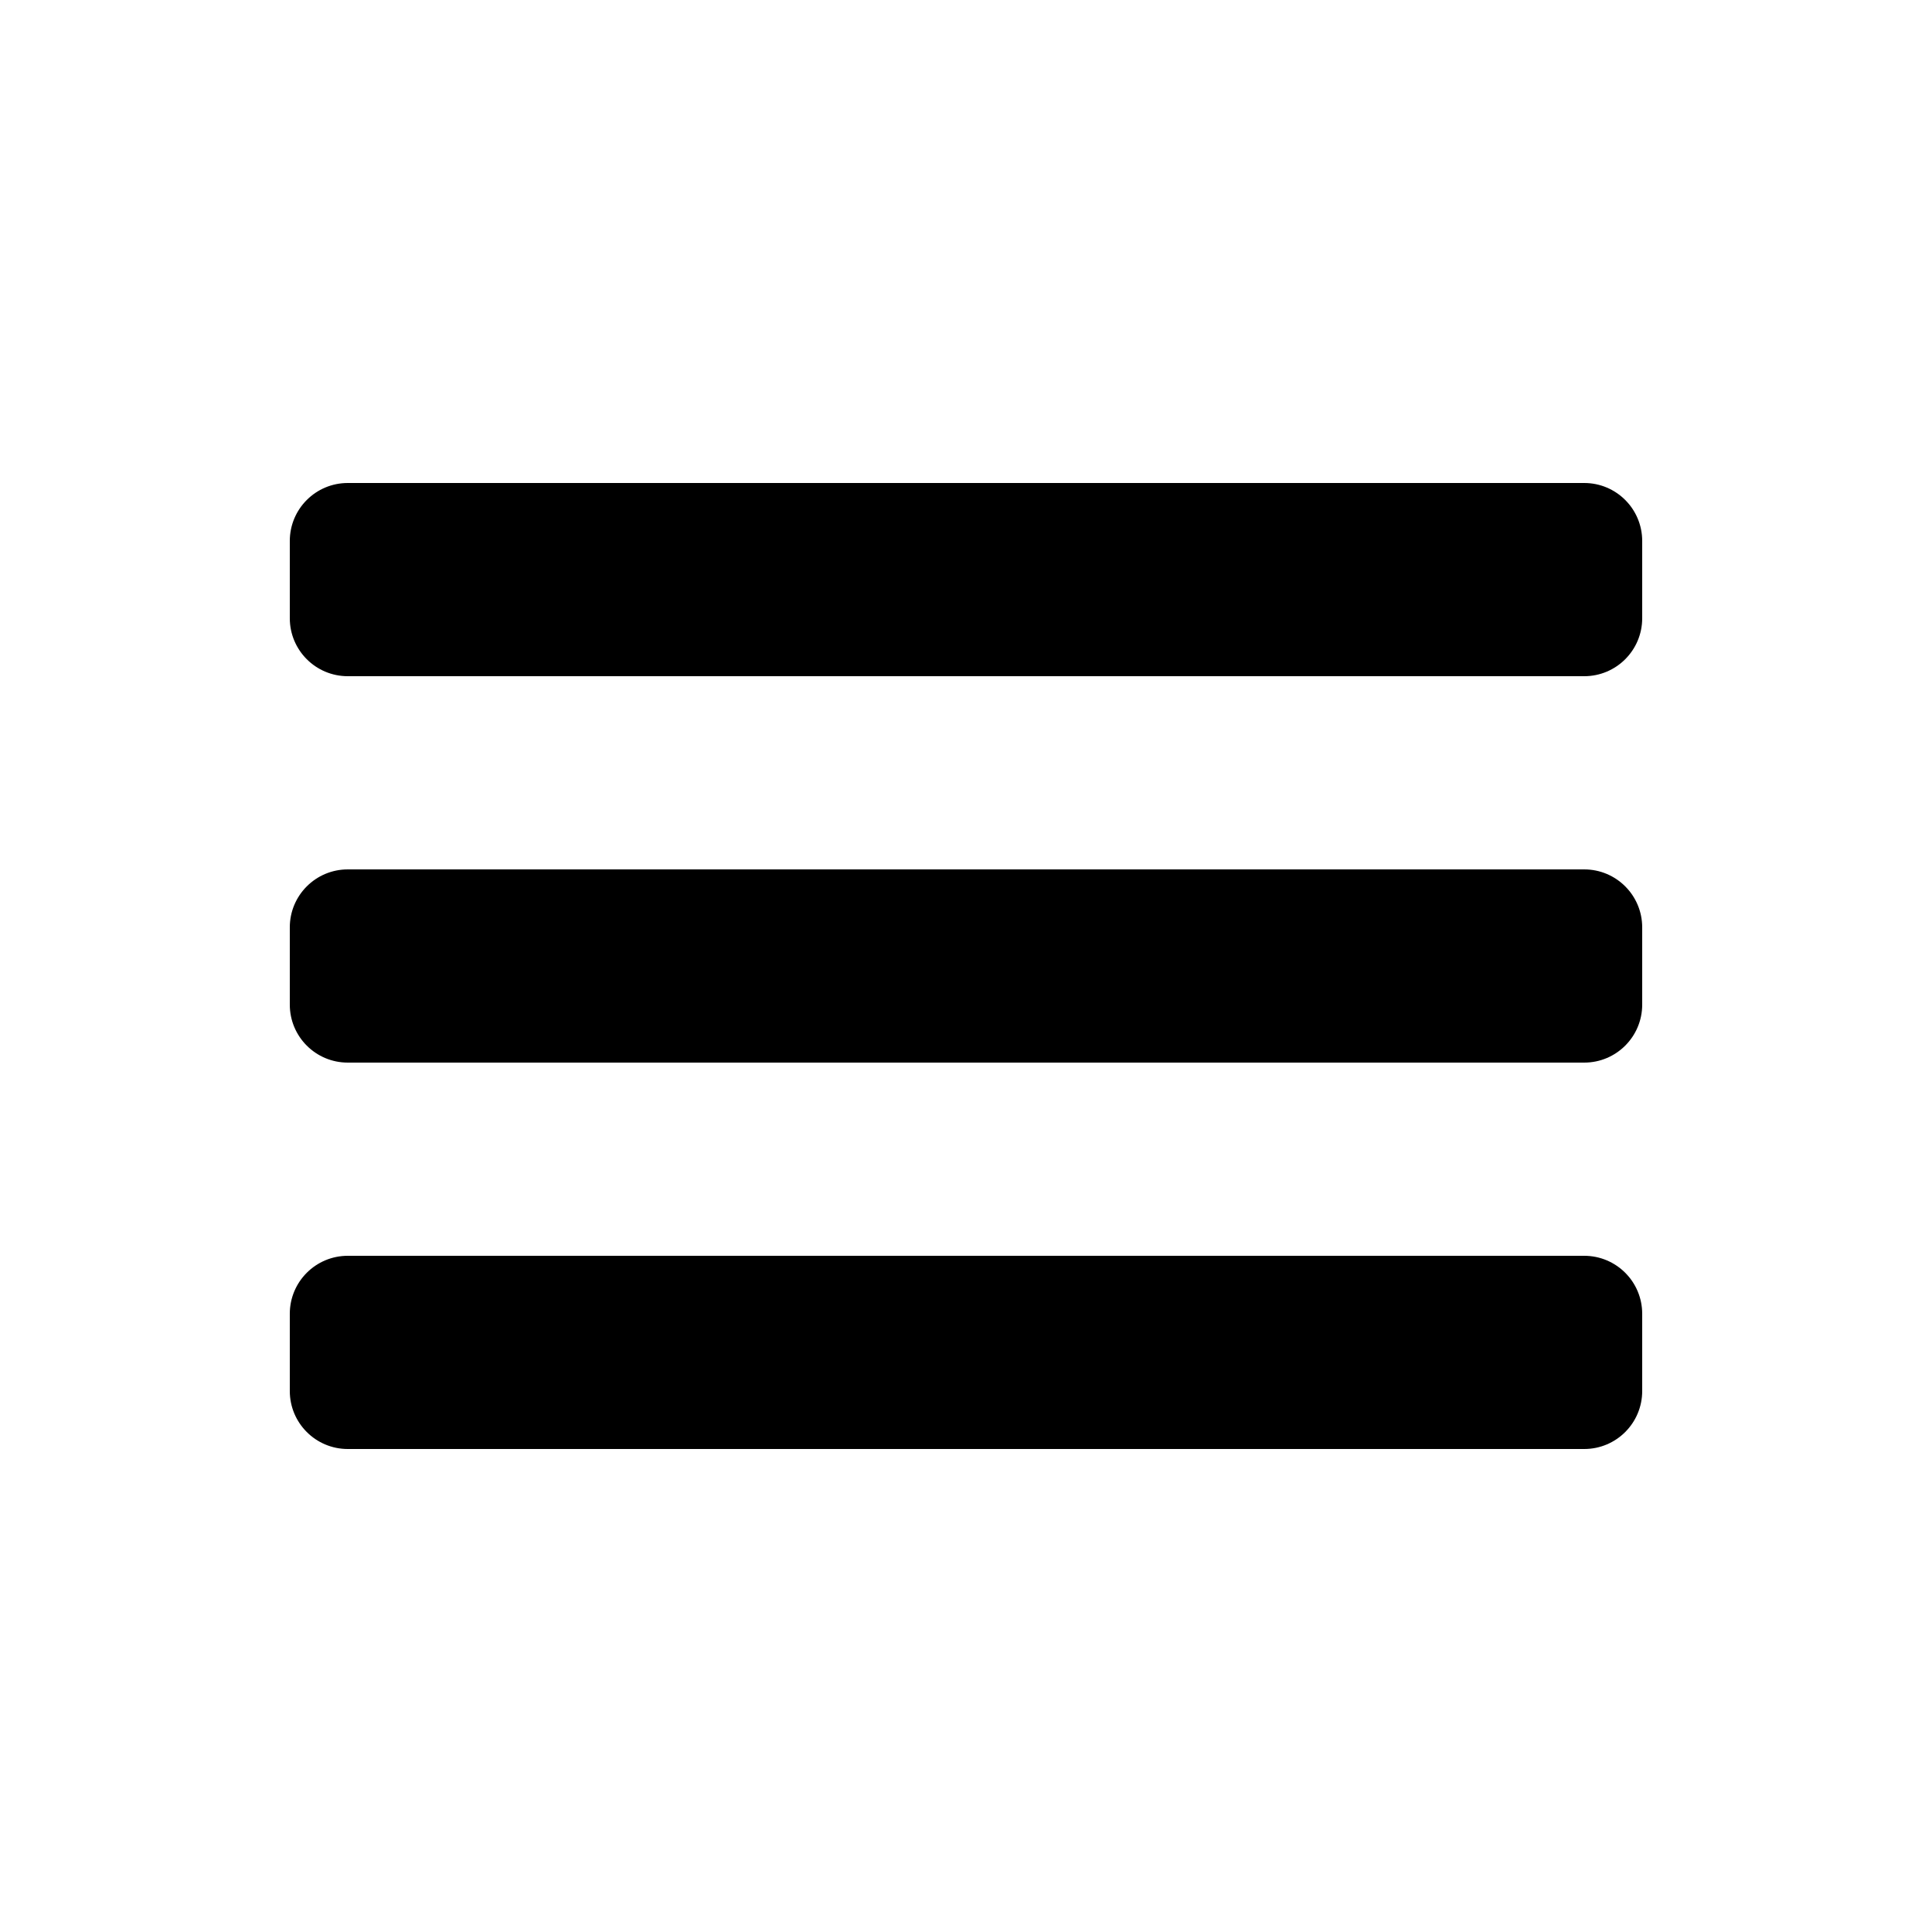
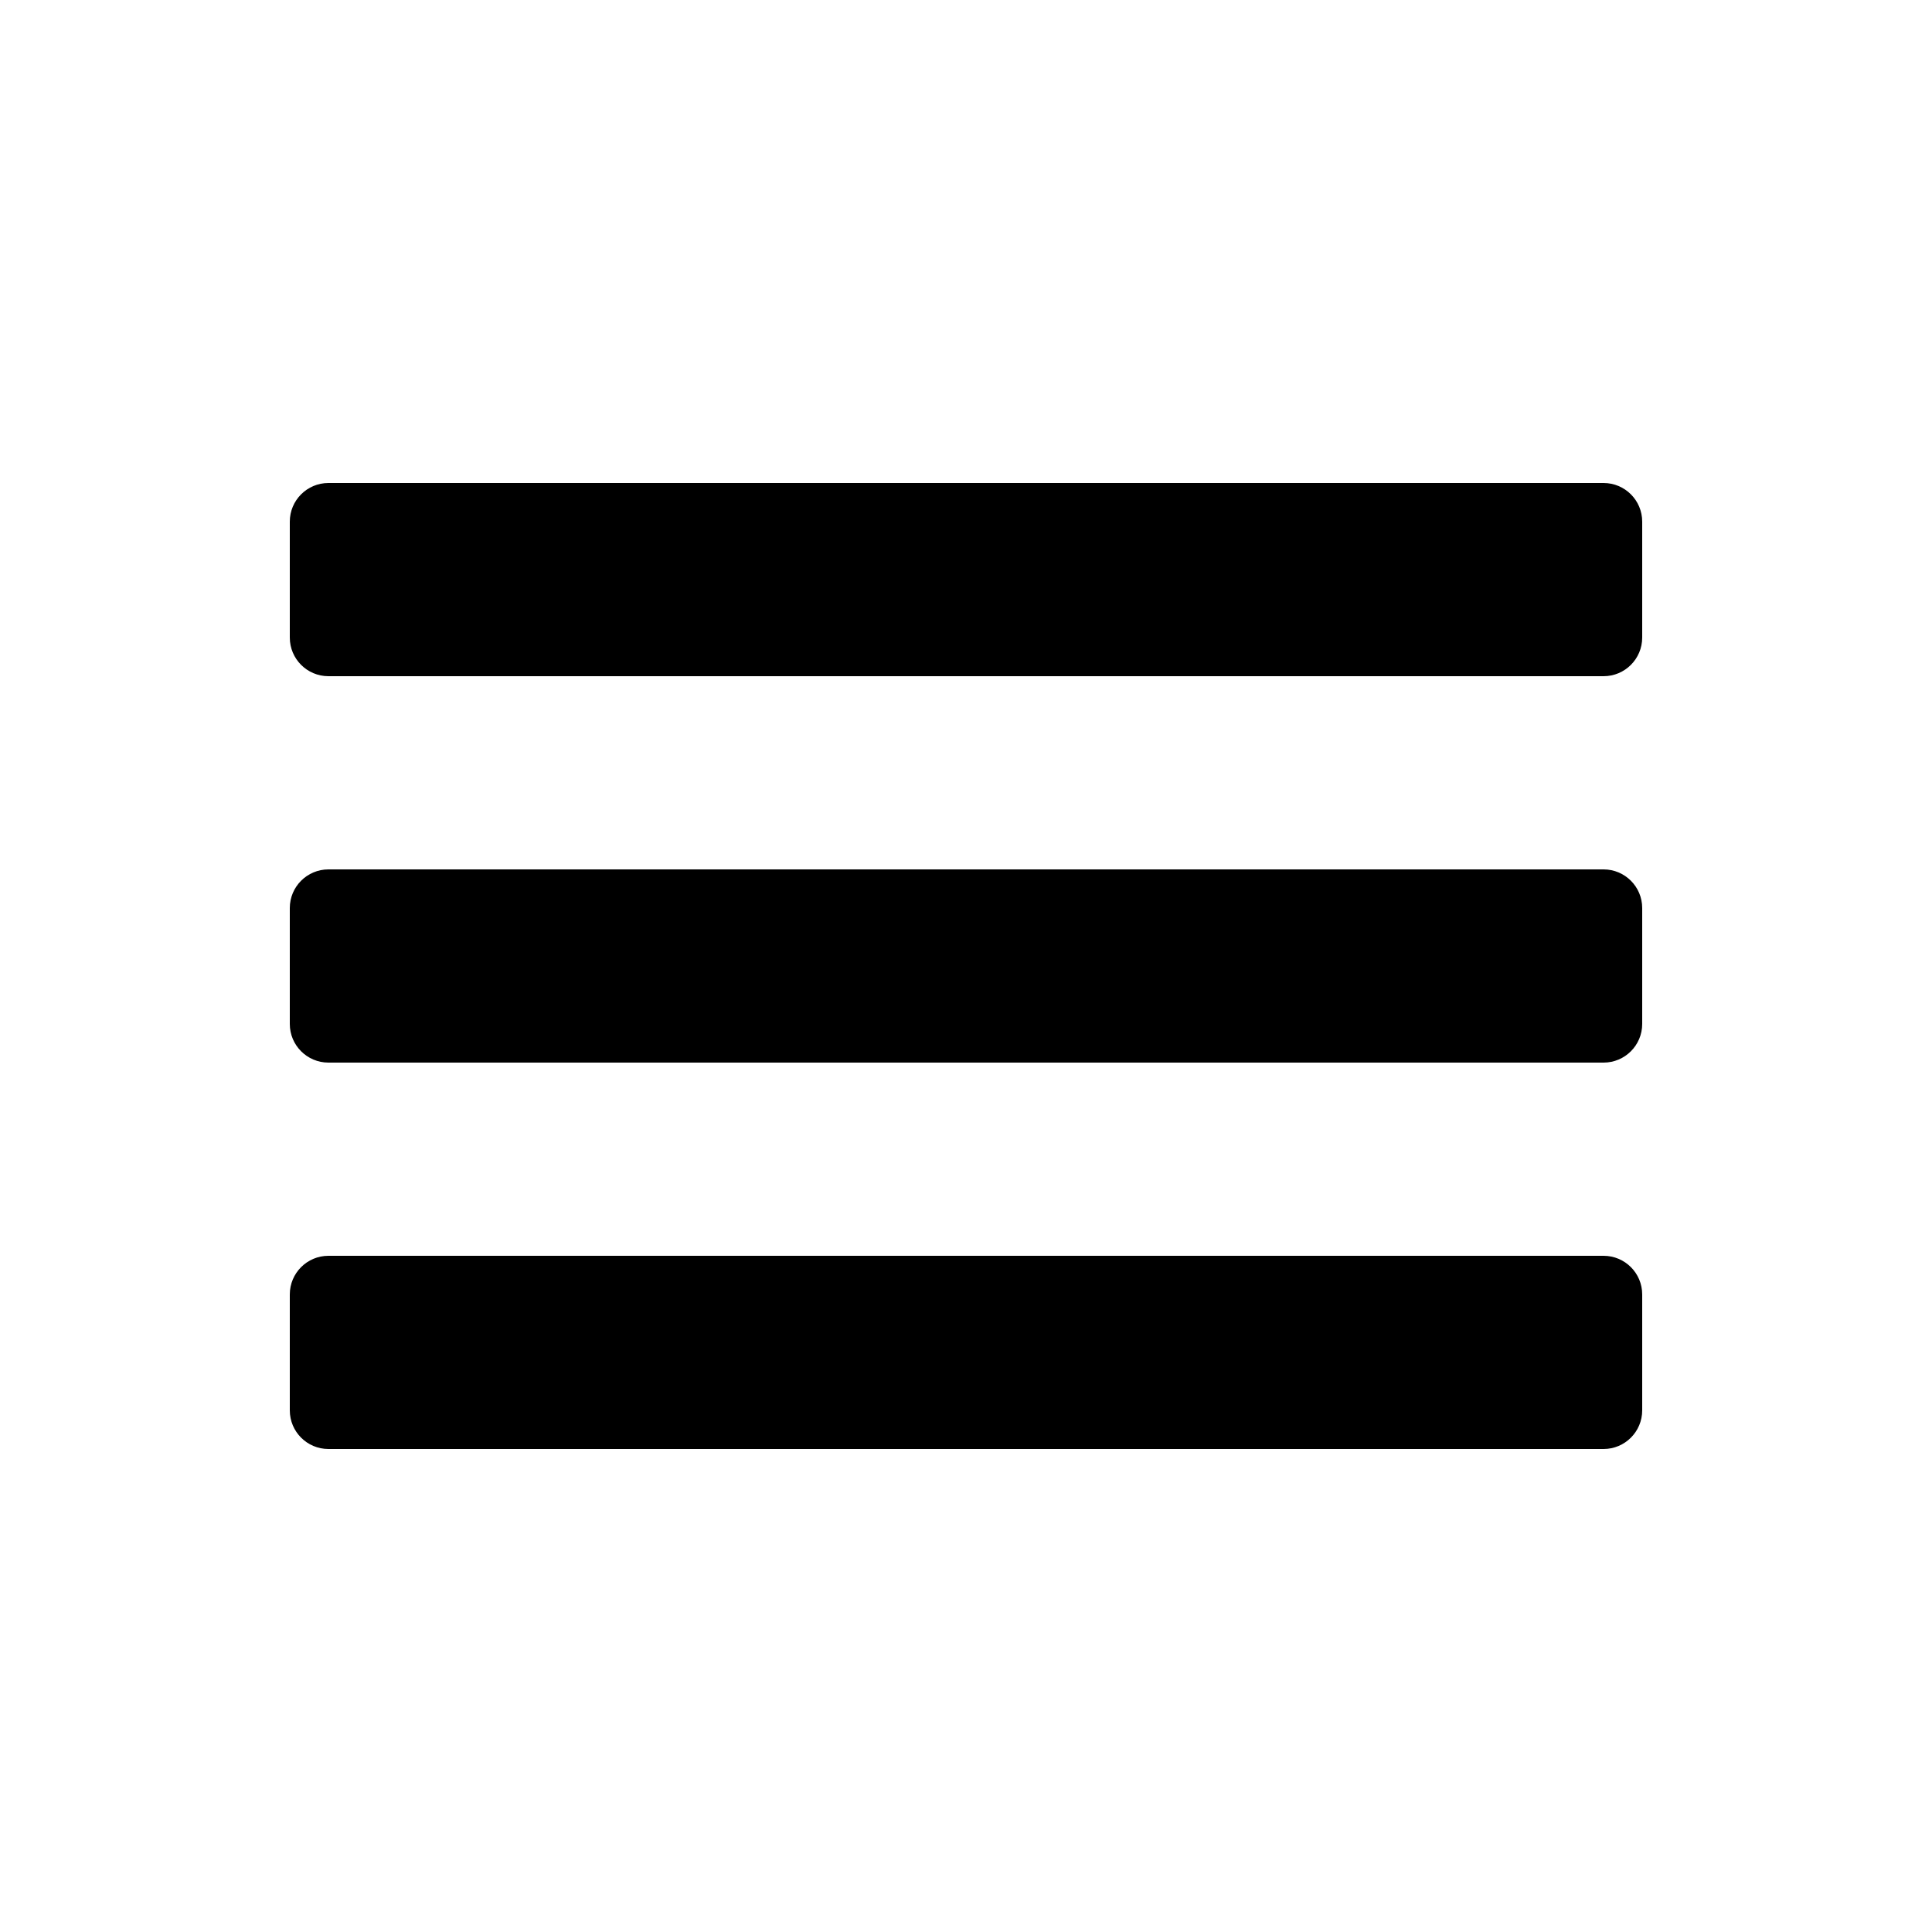
<svg xmlns="http://www.w3.org/2000/svg" viewBox="0 0 100 100" width="100" height="100">
  <g fill="#000000">
-     <rect x="15" y="25" width="70" height="10" rx="3" />
-     <rect x="15" y="45" width="70" height="10" rx="3" />
-     <rect x="15" y="65" width="70" height="10" rx="3" />
+     <rect x="15" y="25" width="70" height="10" rx="2" />
+     <rect x="15" y="45" width="70" height="10" rx="2" />
+     <rect x="15" y="65" width="70" height="10" rx="2" />
  </g>
</svg>
